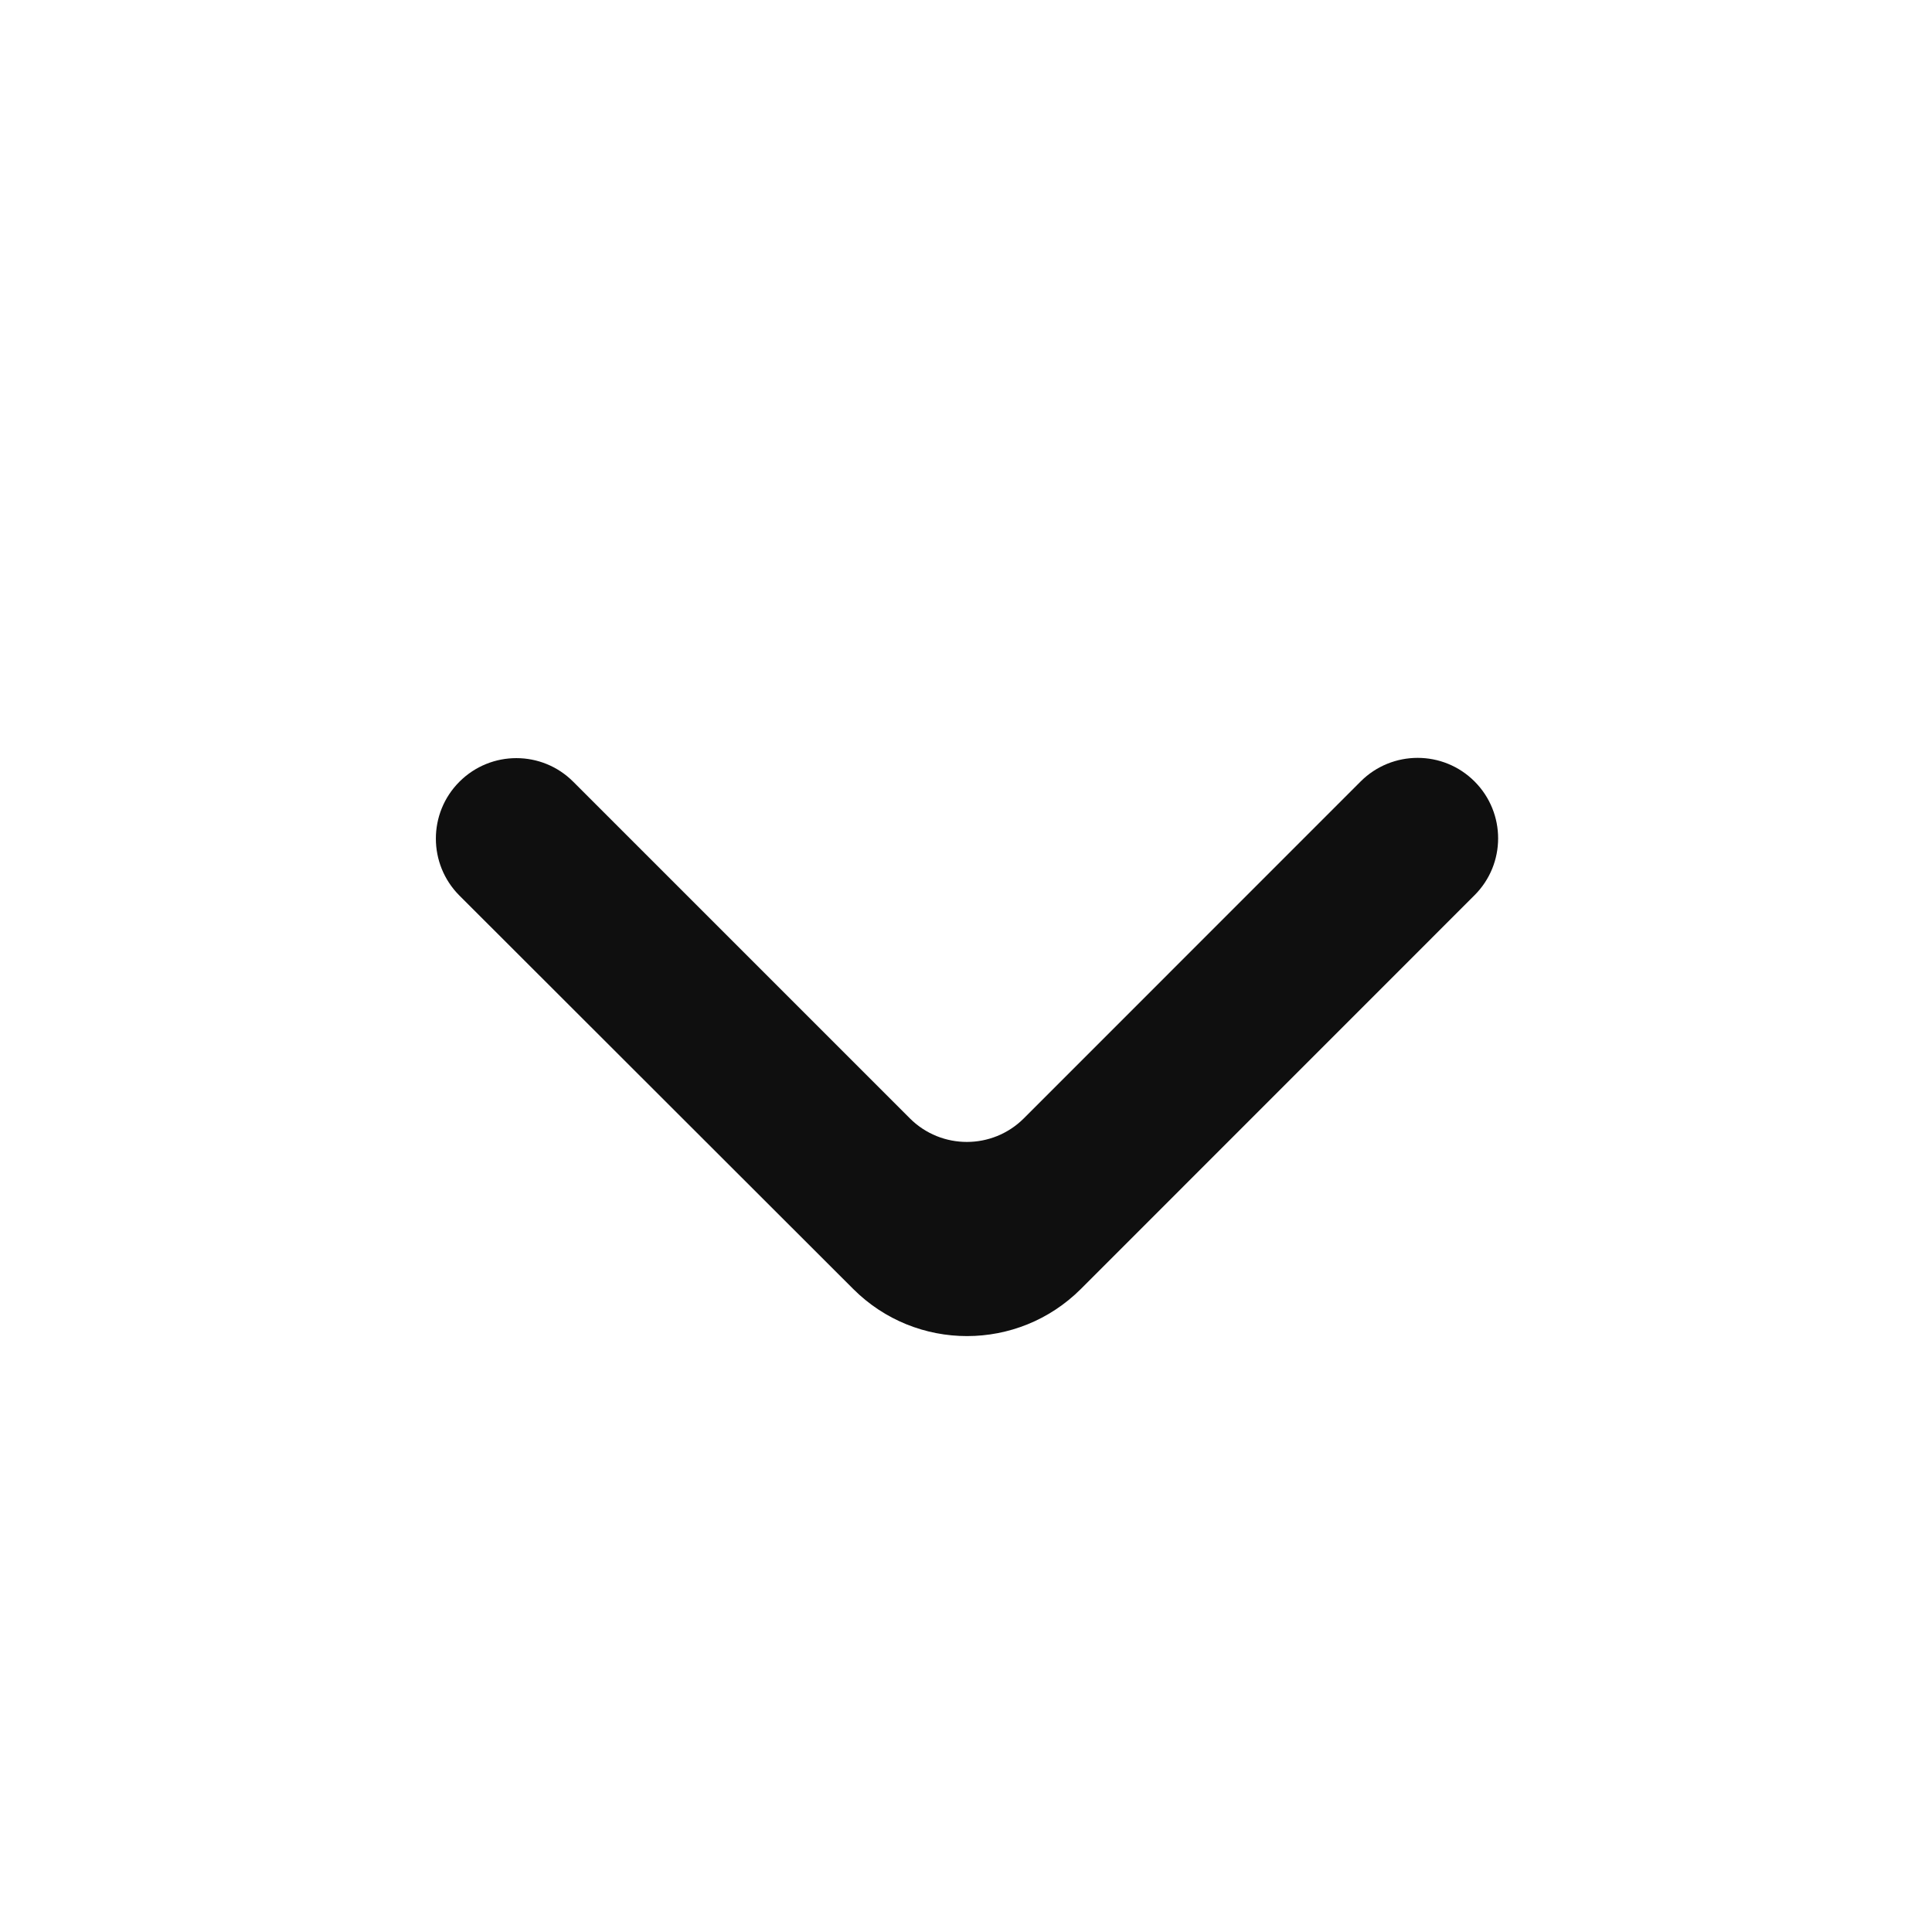
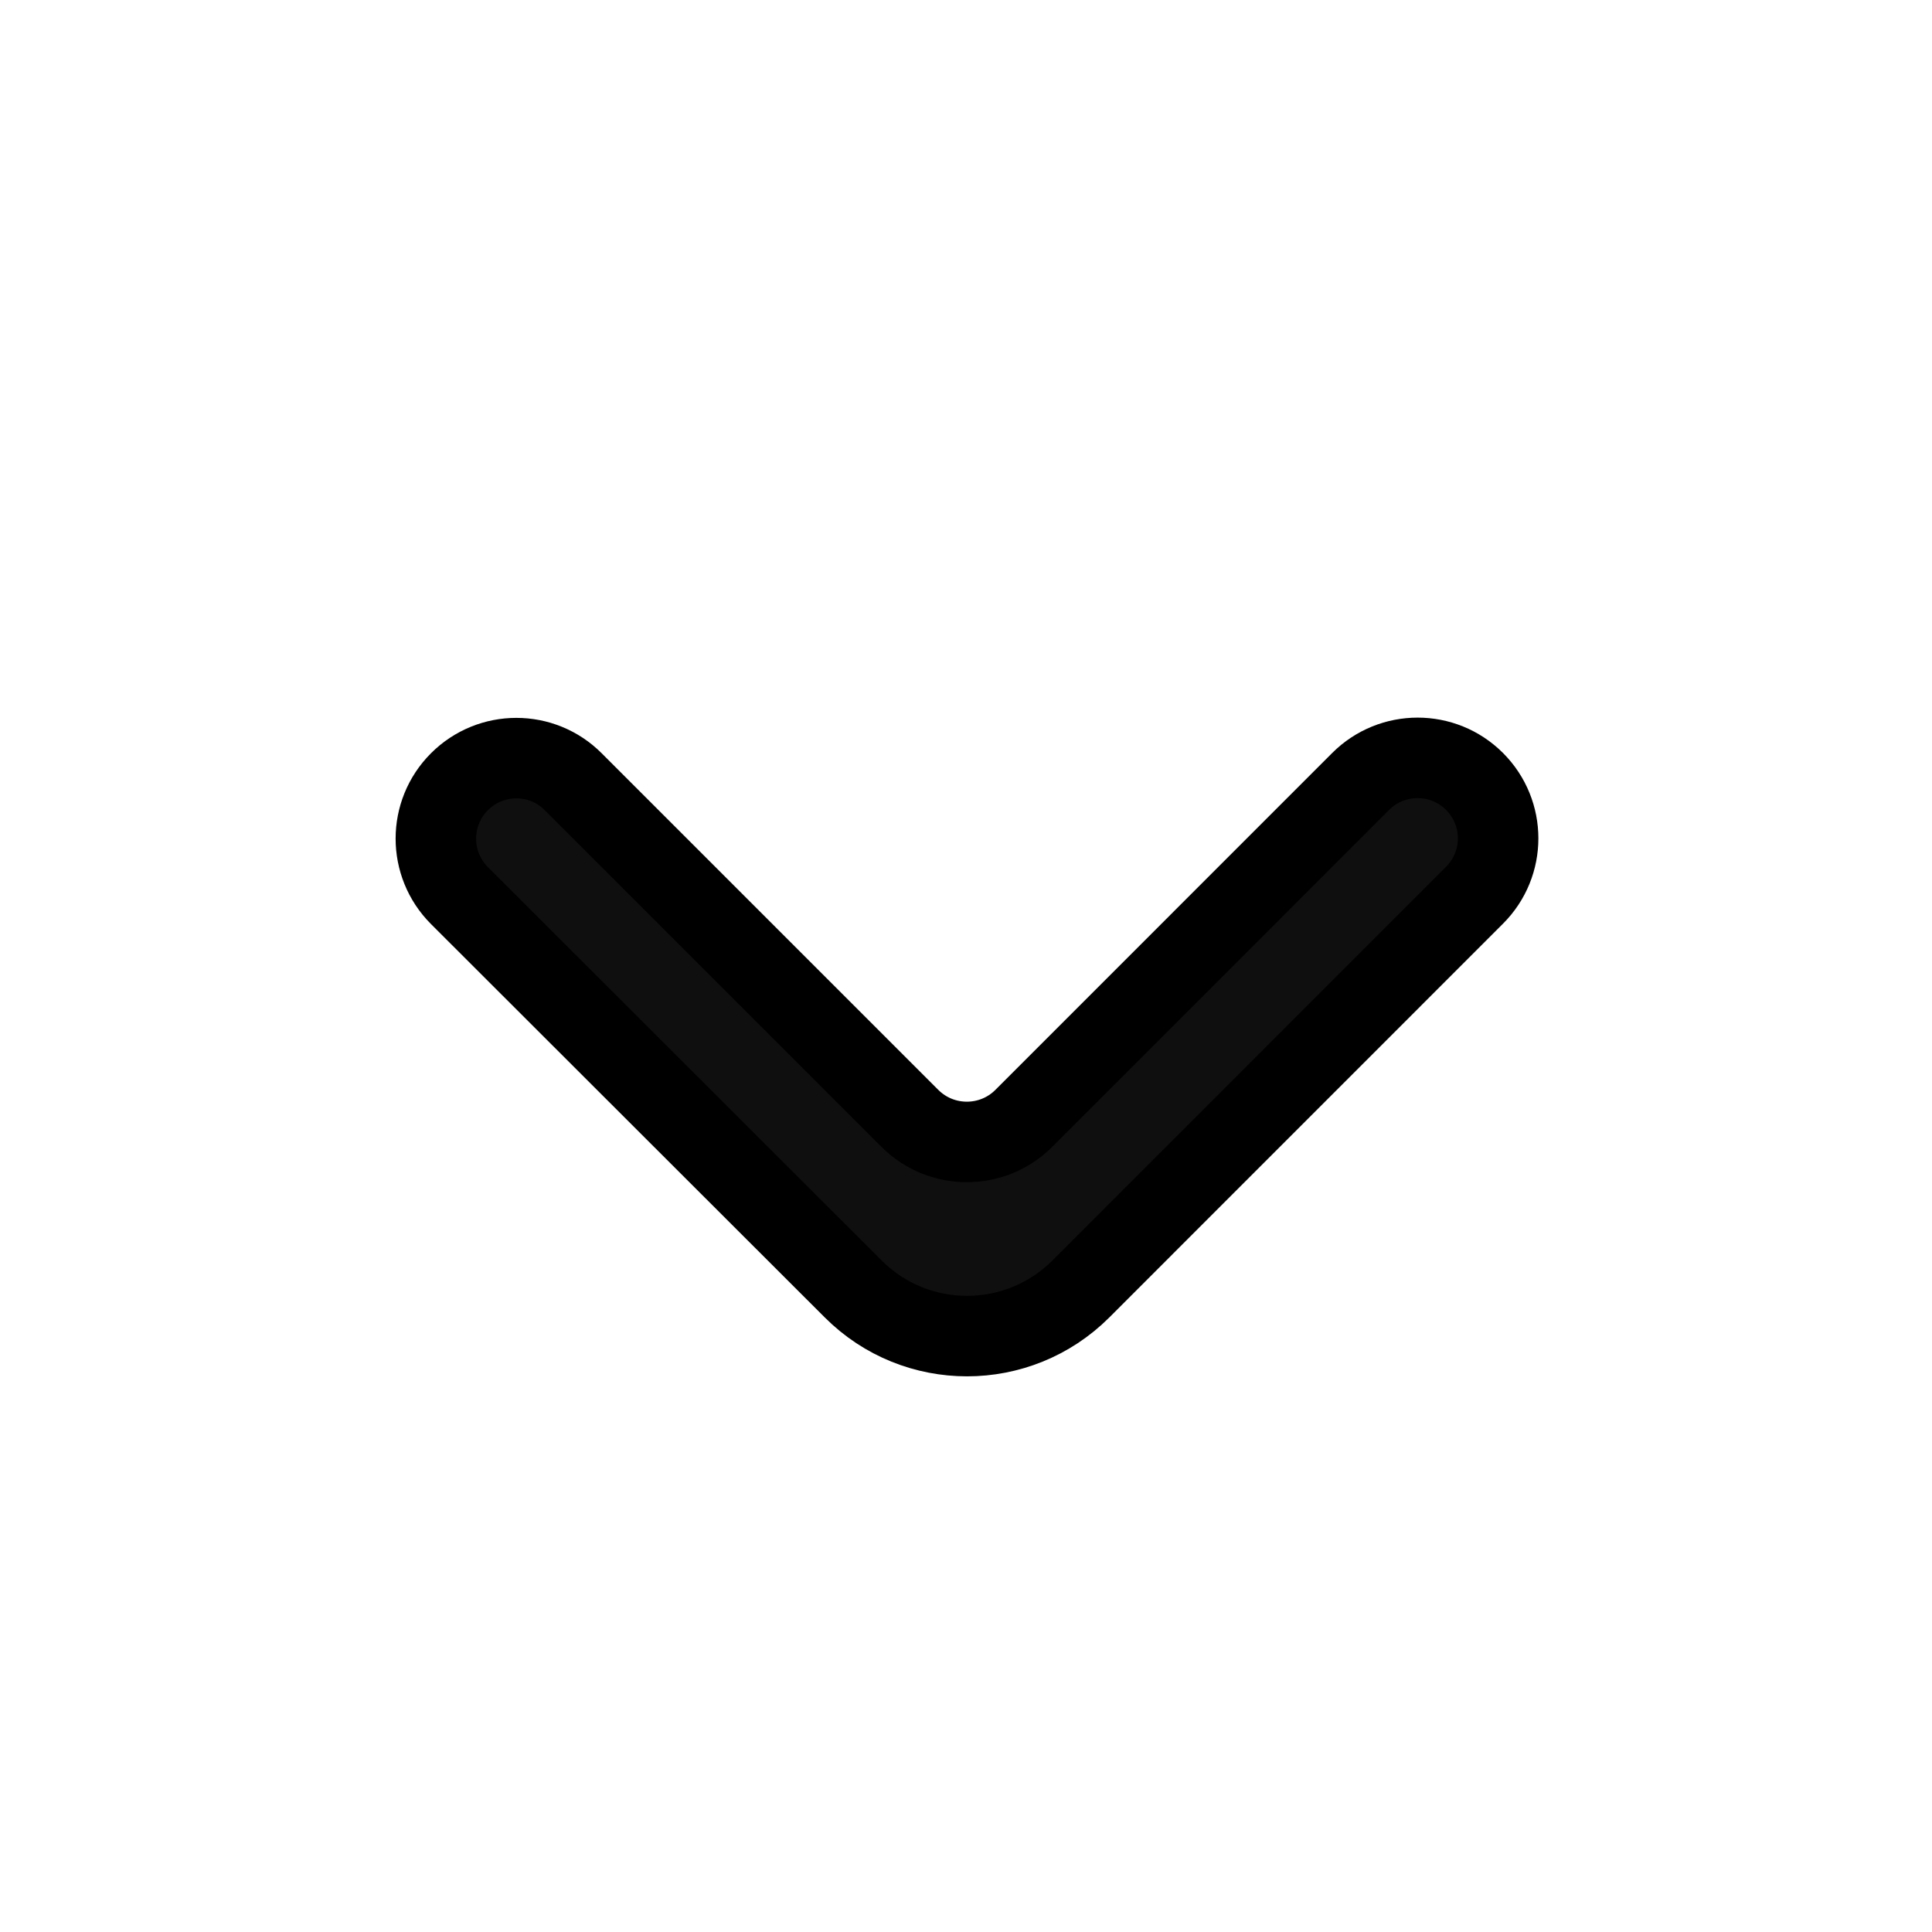
- <svg xmlns="http://www.w3.org/2000/svg" width="256px" height="256px" viewBox="0 0 24.00 24.00" fill="none" stroke="#000000" stroke-width="0">
-   <g id="SVGRepo_bgCarrier" stroke-width="0" />
-   <g id="SVGRepo_tracerCarrier" stroke-linecap="round" stroke-linejoin="round" />
+ <svg xmlns="http://www.w3.org/2000/svg" width="256px" height="256px" viewBox="0 0 24.00 24.00" fill="none" stroke="#000000" strokeWidth="0">
+   <g id="SVGRepo_bgCarrier" strokeWidth="0" />
+   <g id="SVGRepo_tracerCarrier" strokeLinecap="round" strokeLinejoin="round" />
  <g id="SVGRepo_iconCarrier">
    <path d="M5.707 9.711C5.317 10.101 5.317 10.734 5.707 11.125L10.599 16.012C11.38 16.793 12.646 16.792 13.427 16.012L18.317 11.121C18.708 10.731 18.708 10.098 18.317 9.707C17.927 9.317 17.294 9.317 16.903 9.707L12.718 13.893C12.327 14.283 11.694 14.283 11.303 13.893L7.121 9.711C6.731 9.32 6.098 9.32 5.707 9.711Z" fill="#0F0F0F" />
  </g>
</svg>
